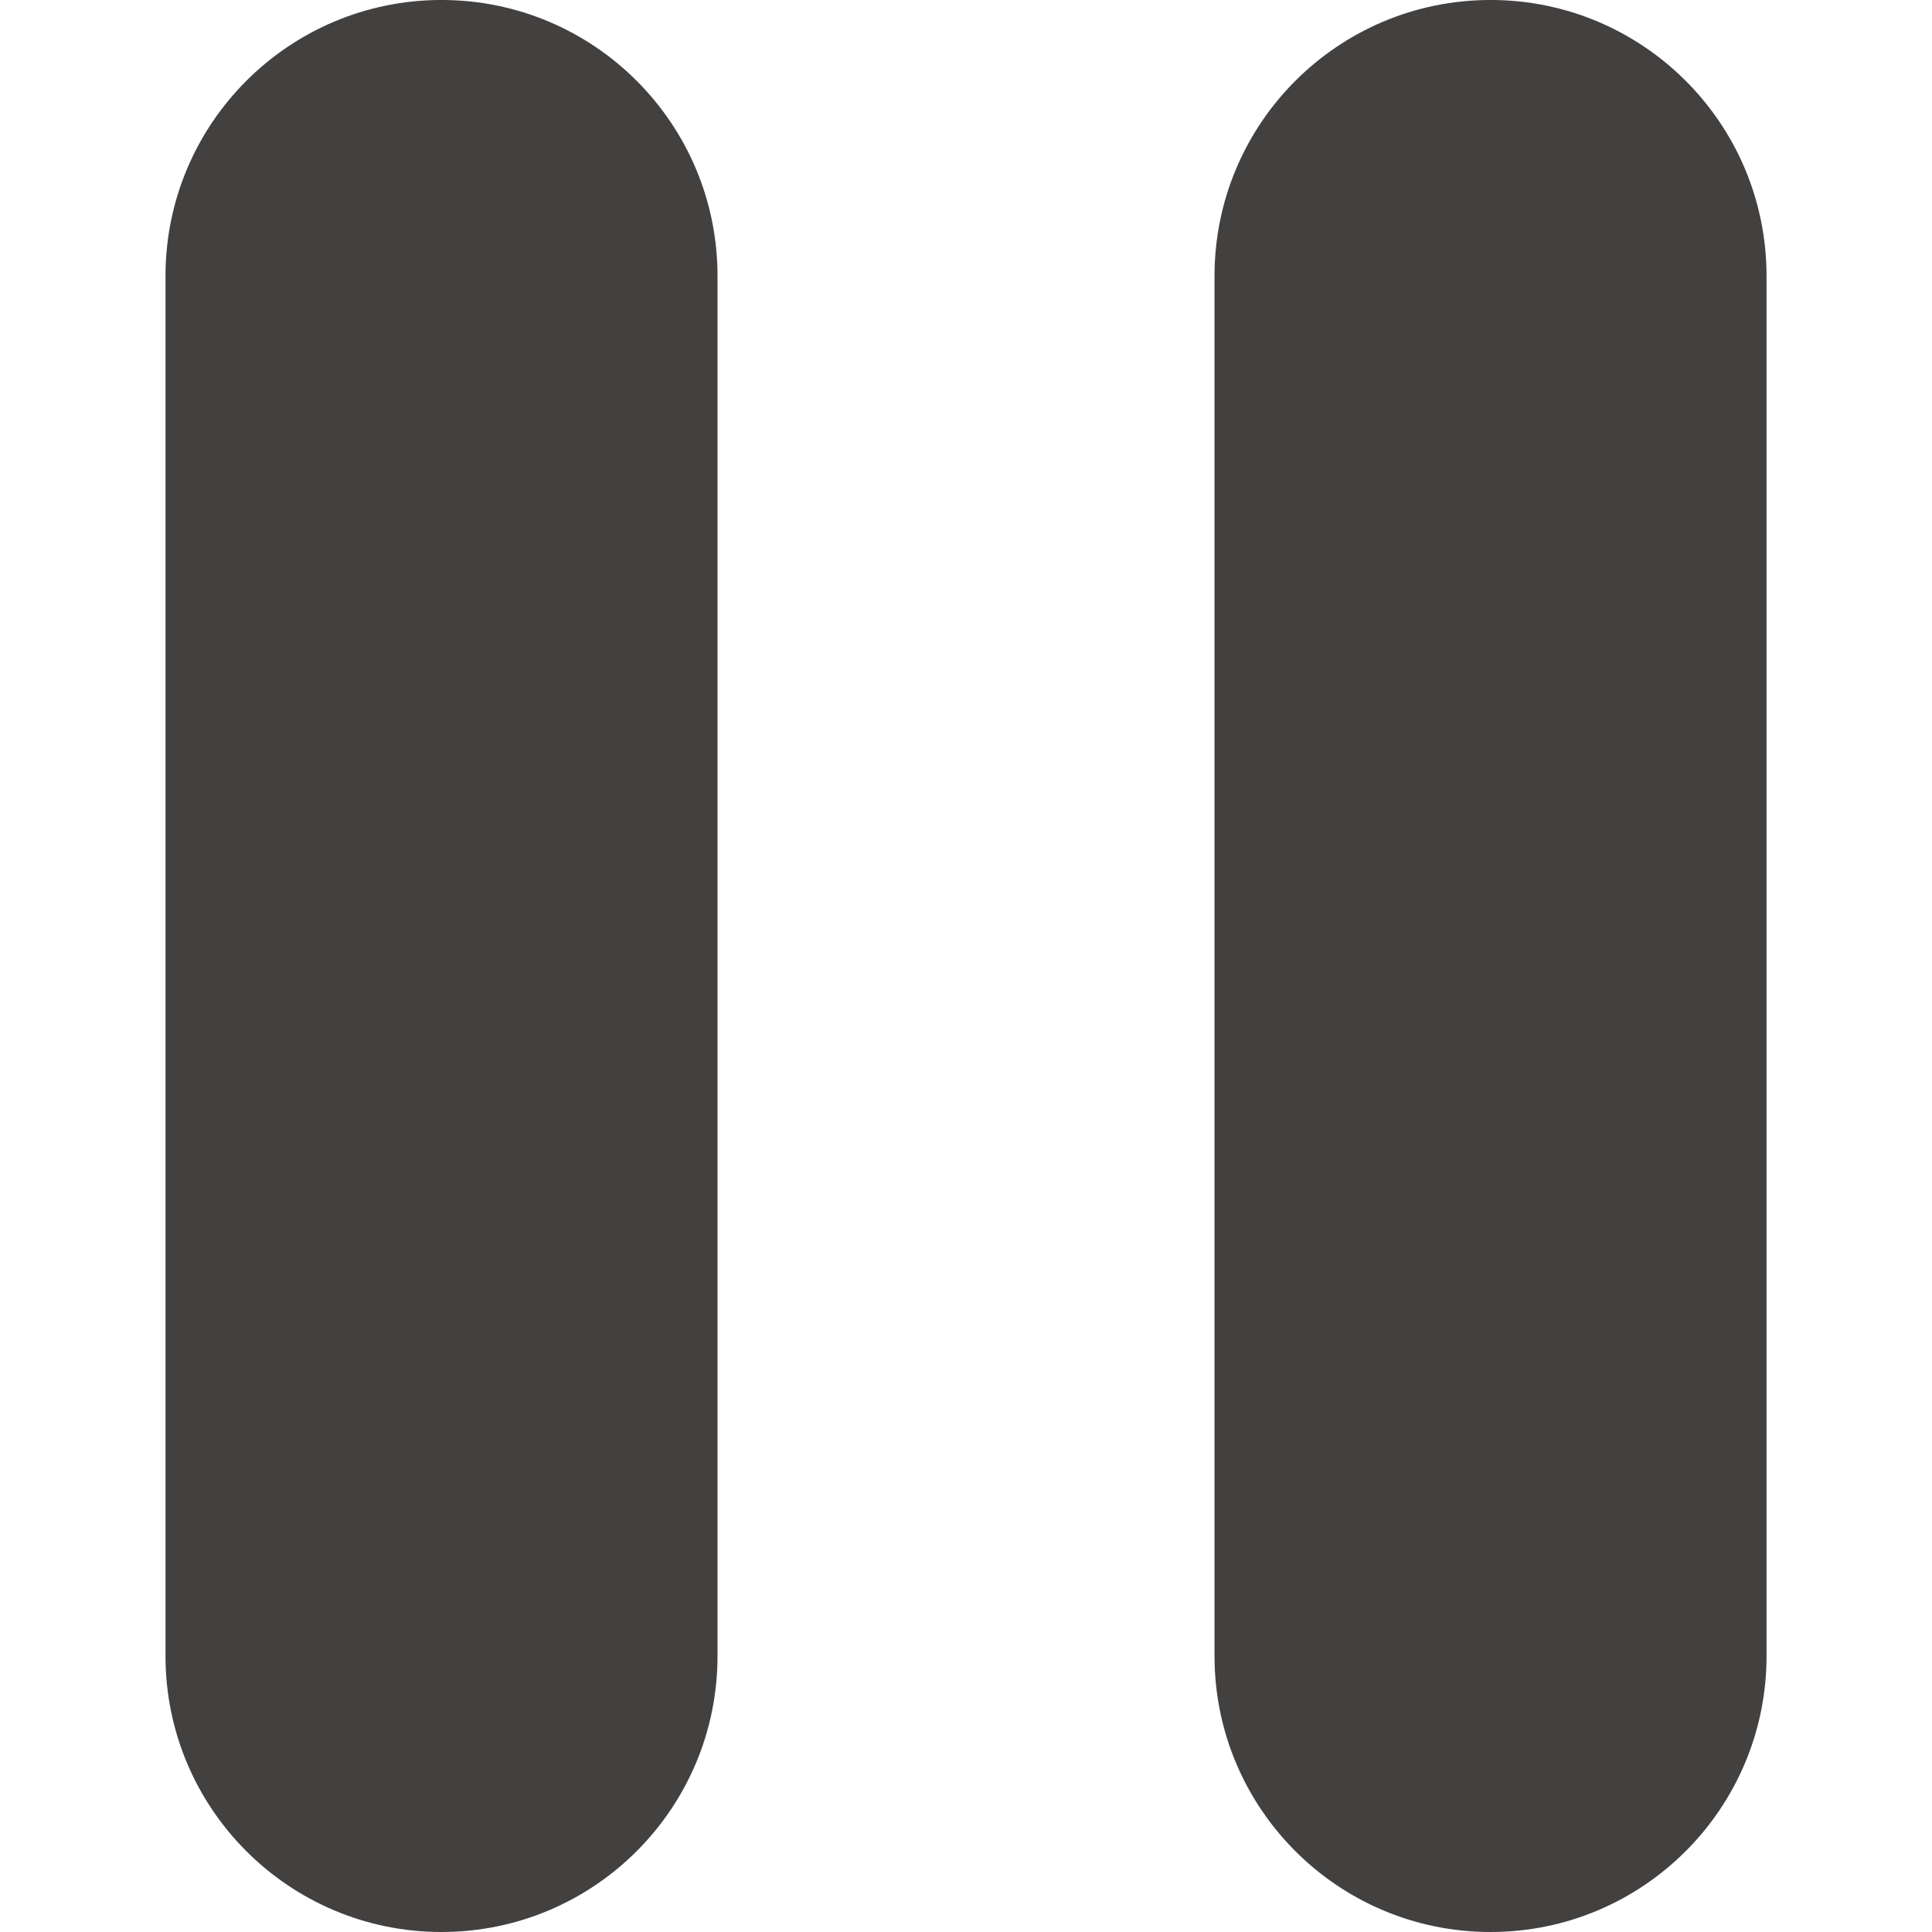
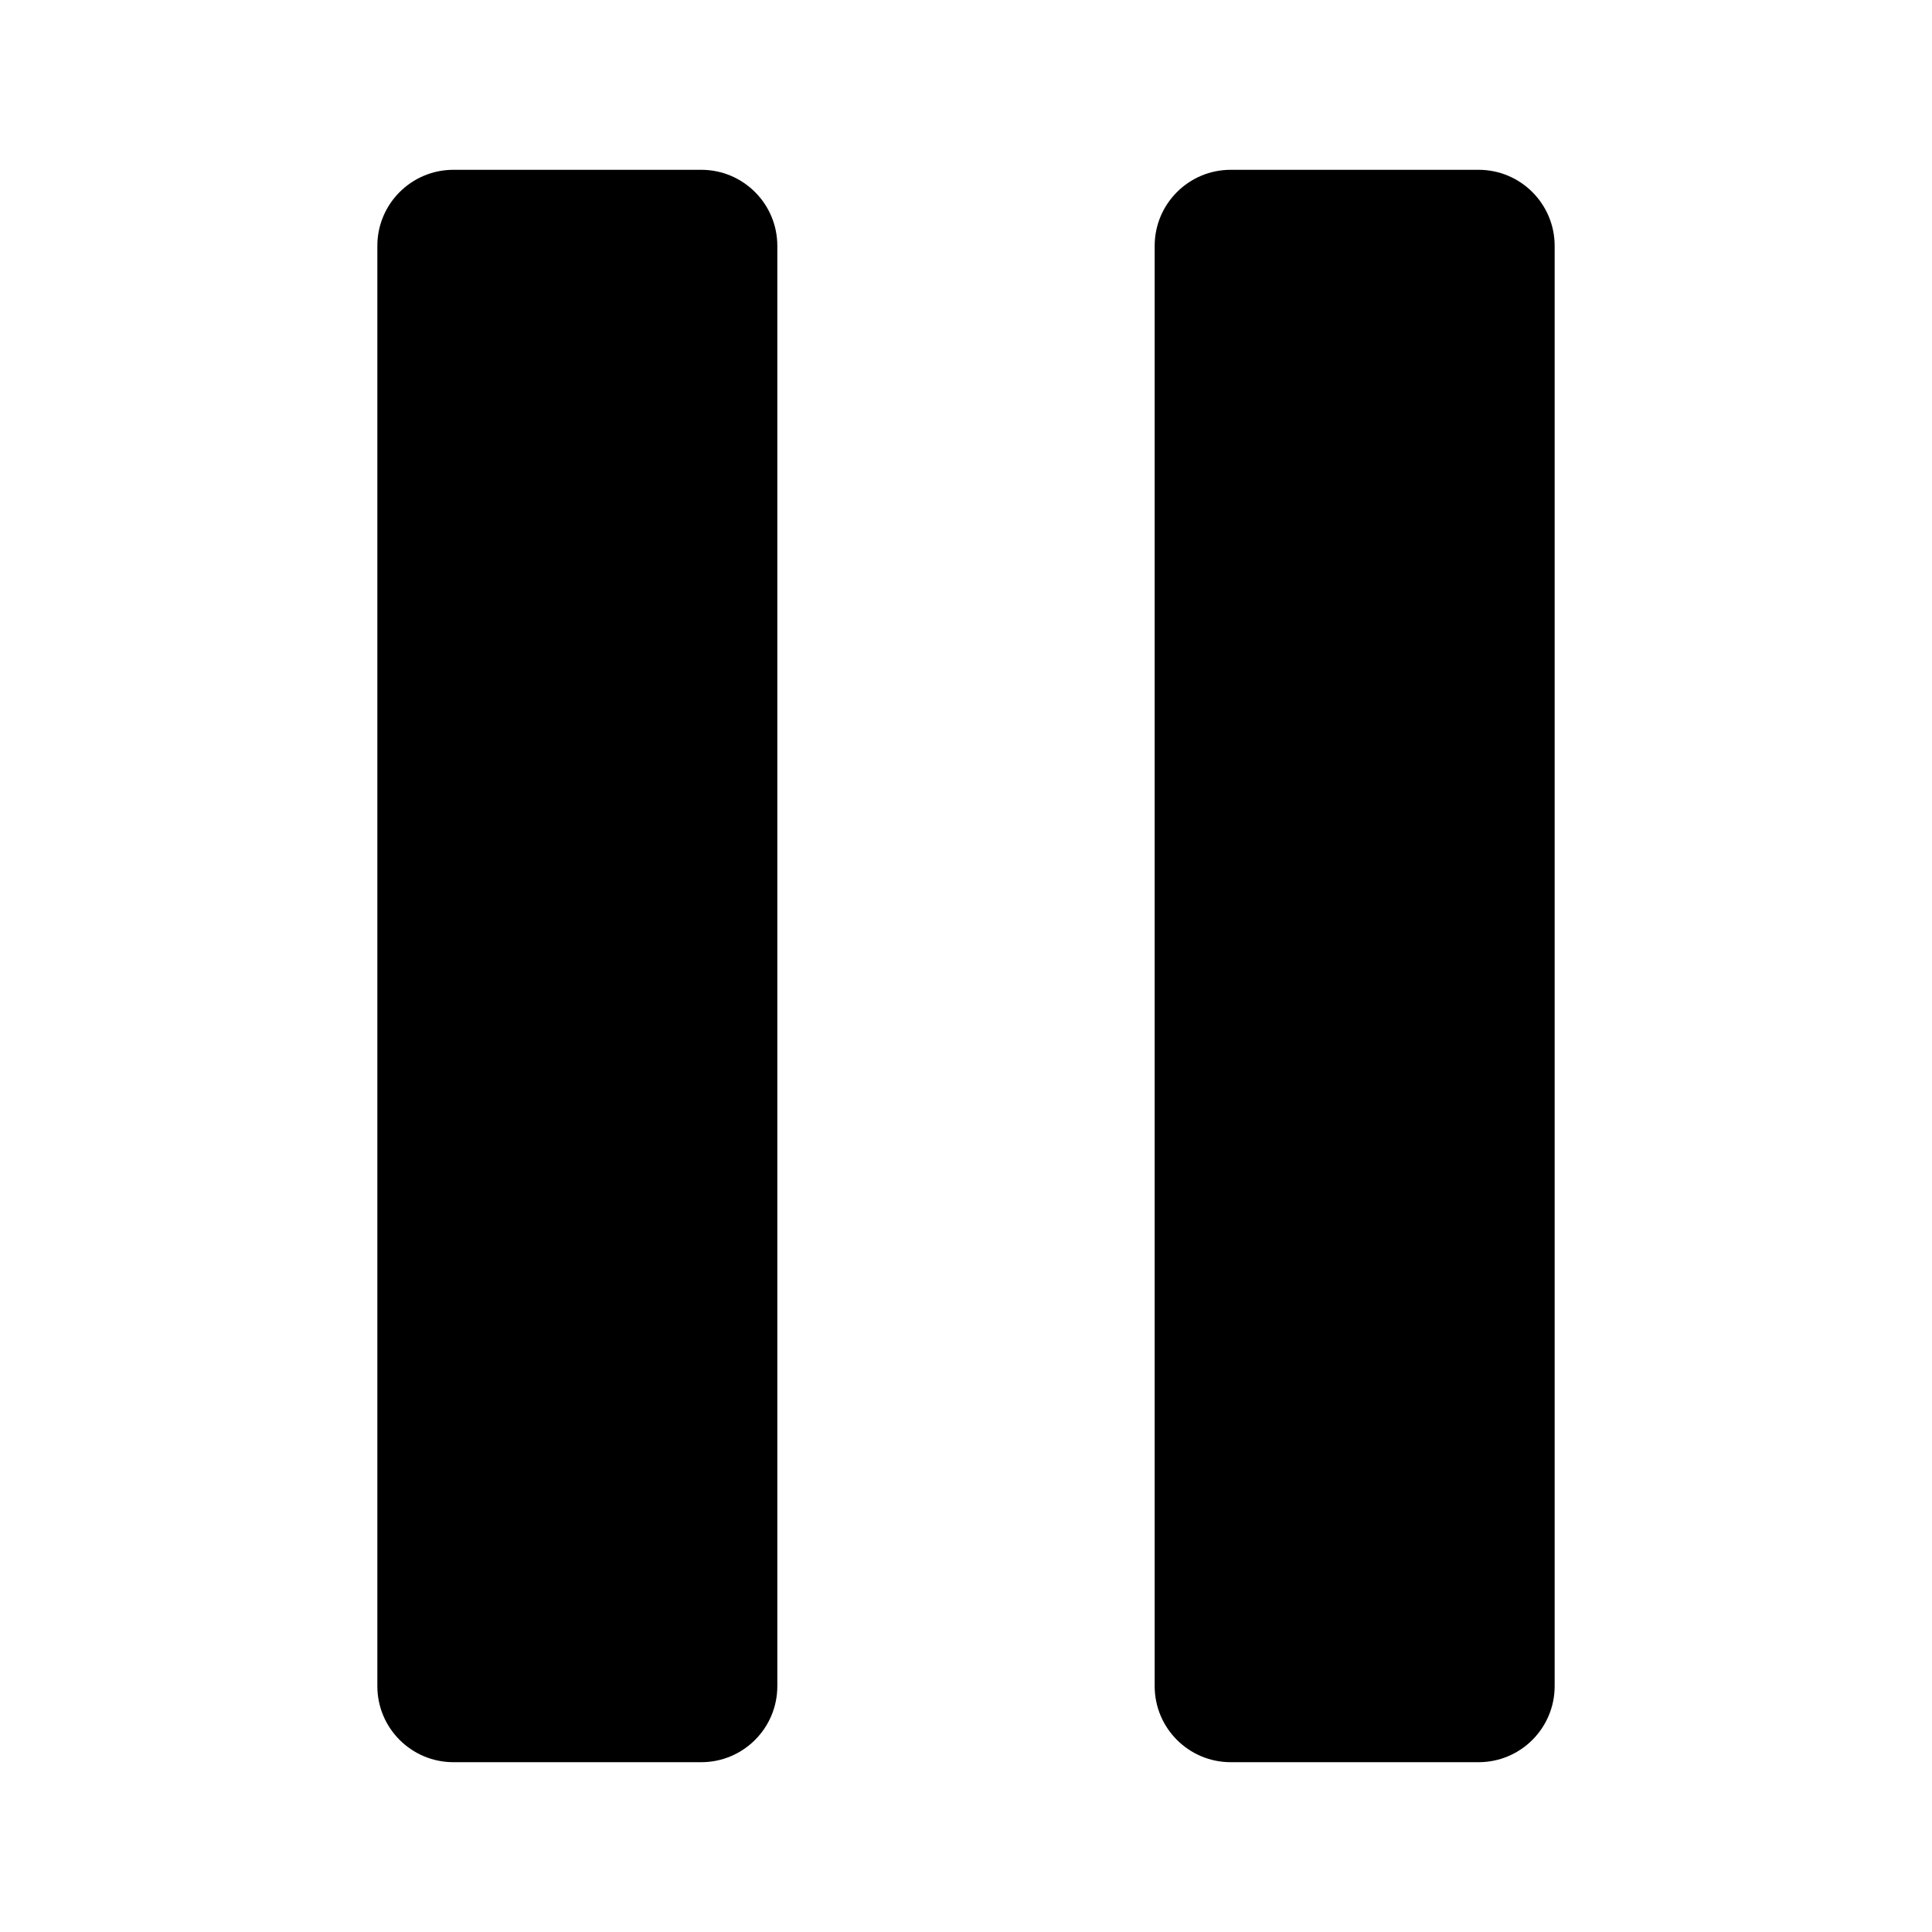
- <svg xmlns="http://www.w3.org/2000/svg" id="Layer_1" data-name="Layer 1" viewBox="0 0 512 512">
-   <path d="M395,512a73.14,73.14,0,0,1-73.14-73.14V73.14a73.14,73.14,0,1,1,146.29,0V438.86A73.14,73.14,0,0,1,395,512Z" fill="#434040" />
-   <path d="M117,512a73.14,73.14,0,0,1-73.14-73.14V73.14a73.14,73.14,0,1,1,146.29,0V438.86A73.14,73.14,0,0,1,117,512Z" fill="#434040" />
+ <svg xmlns="http://www.w3.org/2000/svg" width="128" height="128" viewBox="0 0 512 512">
+   <path fill="#000000" d="M120.16 45A20.162 20.162 0 0 0 100 65.16v381.68A20.162 20.162 0 0 0 120.16 467h65.68A20.162 20.162 0 0 0 206 446.84V65.16A20.162 20.162 0 0 0 185.84 45h-65.68zm206 0A20.162 20.162 0 0 0 306 65.16v381.68A20.162 20.162 0 0 0 326.16 467h65.68A20.162 20.162 0 0 0 412 446.84V65.16A20.162 20.162 0 0 0 391.84 45h-65.68z" />
</svg>
